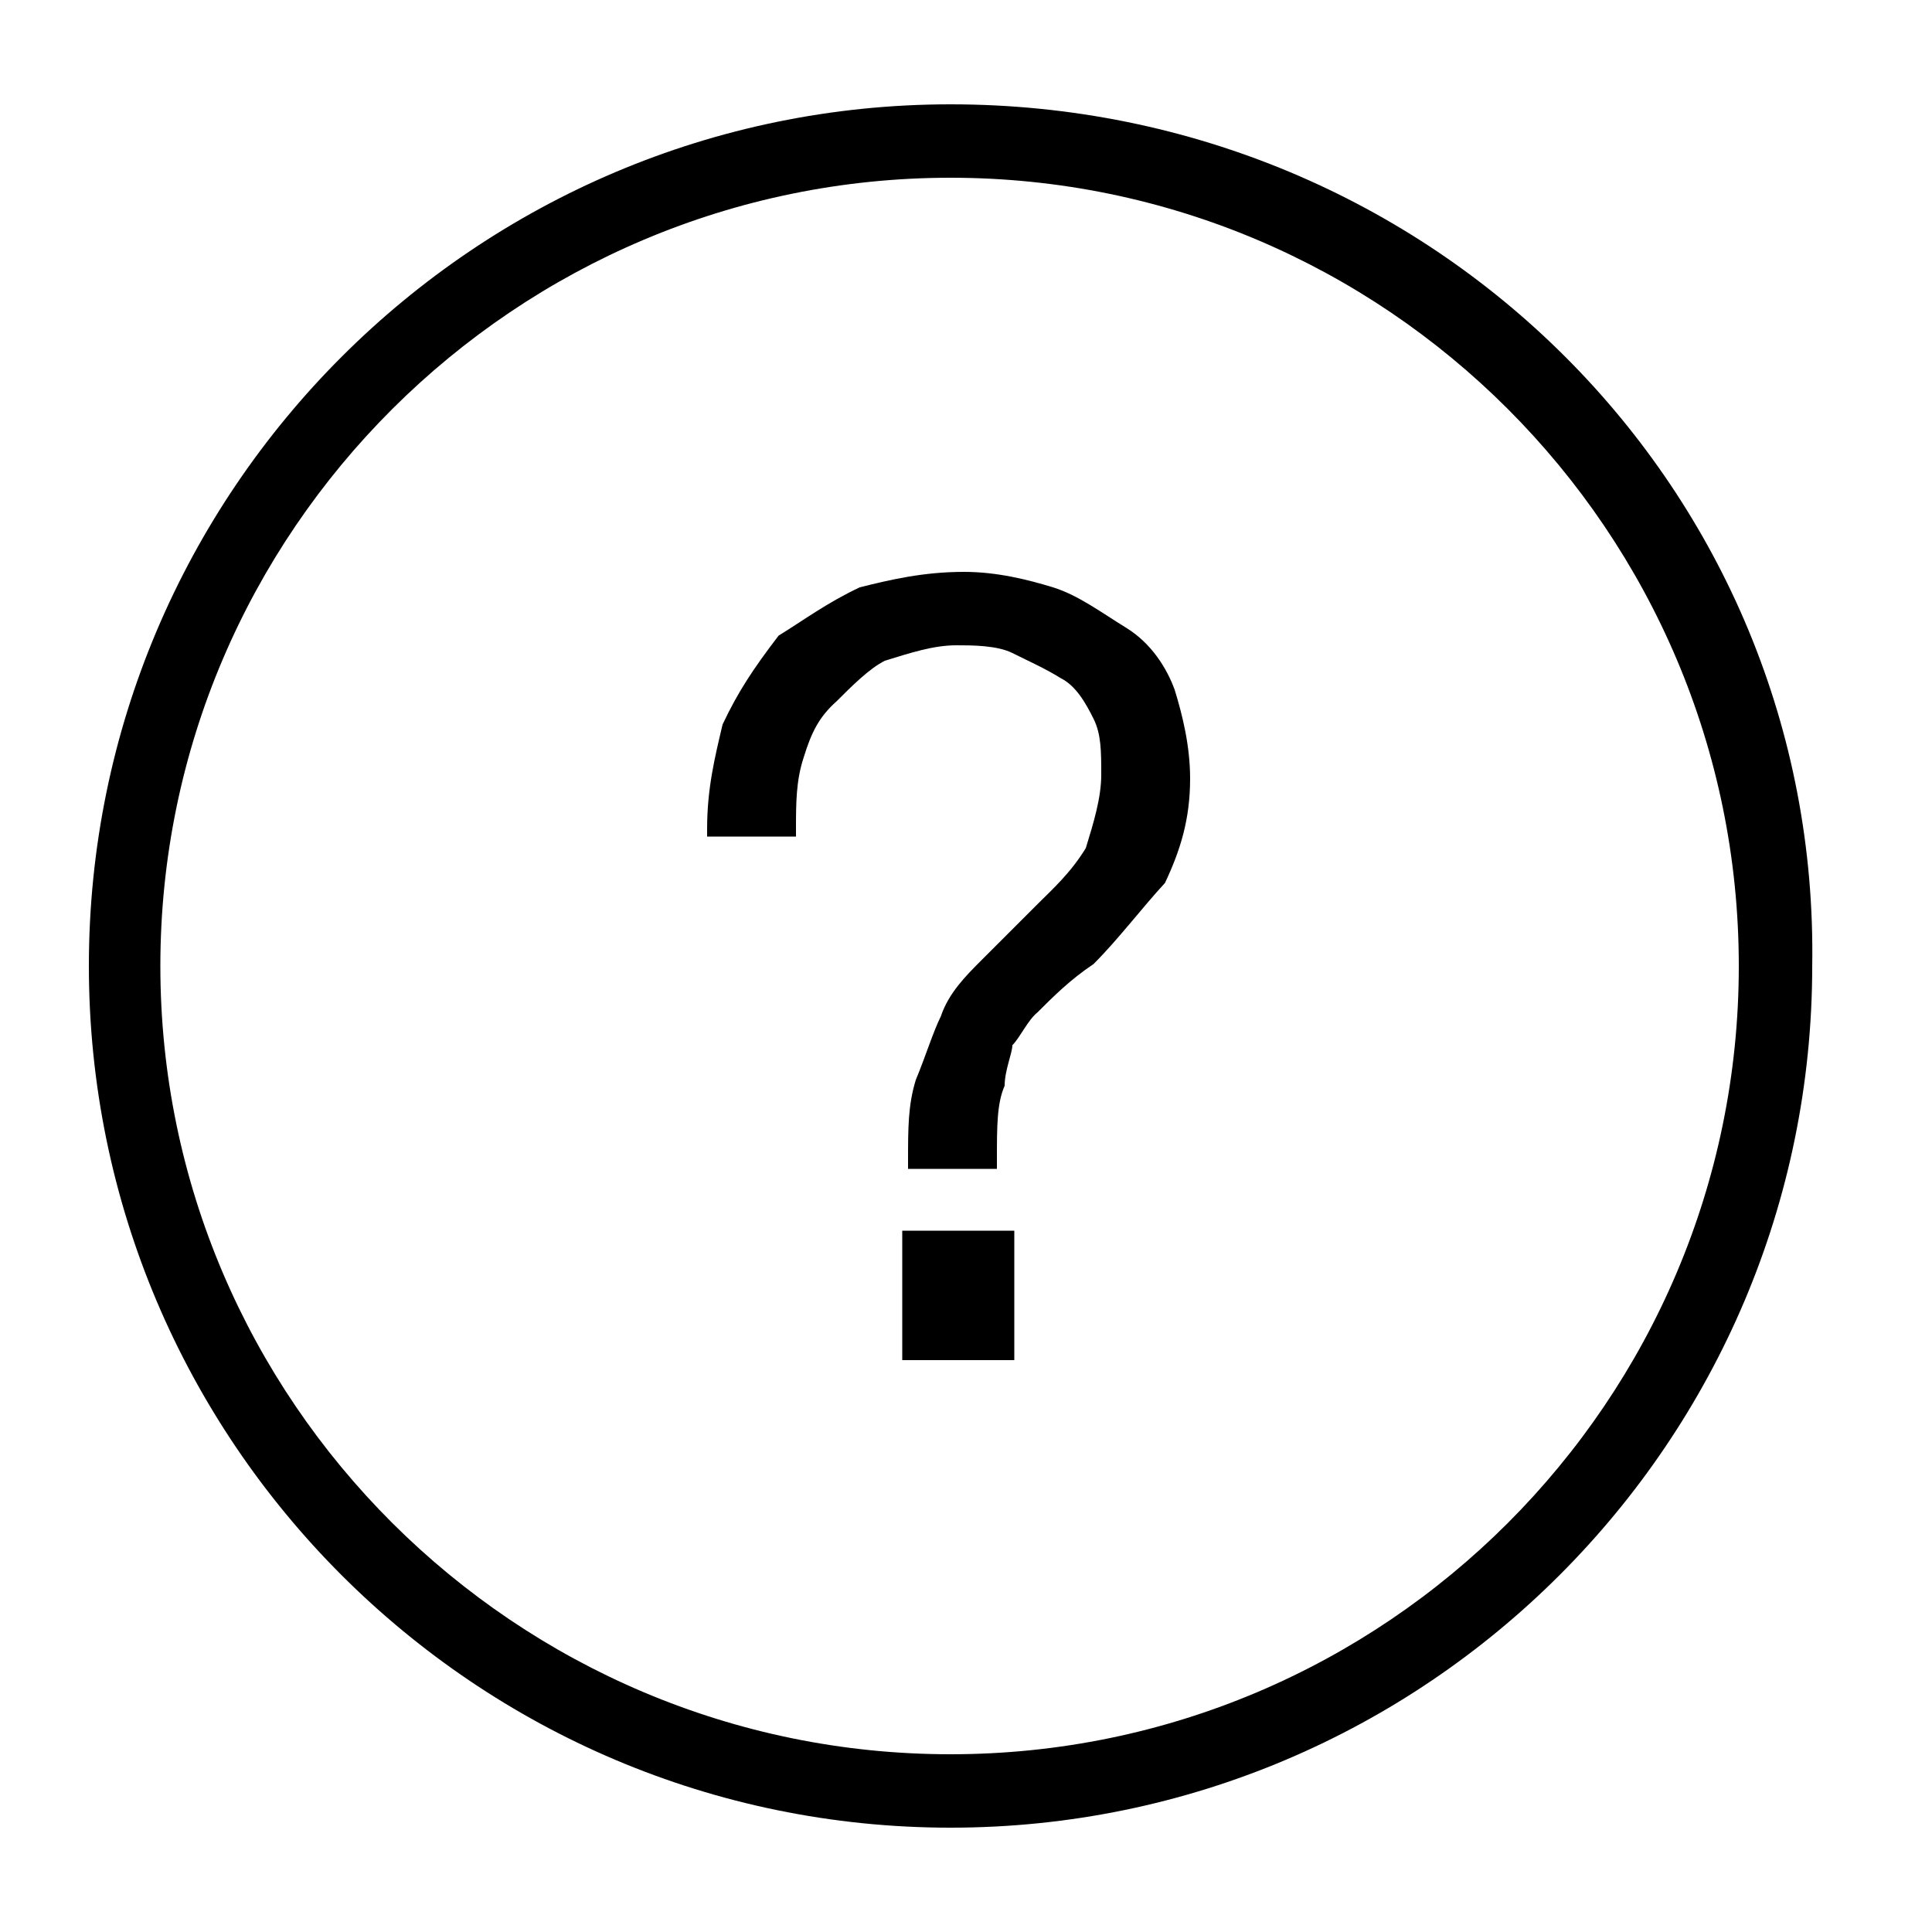
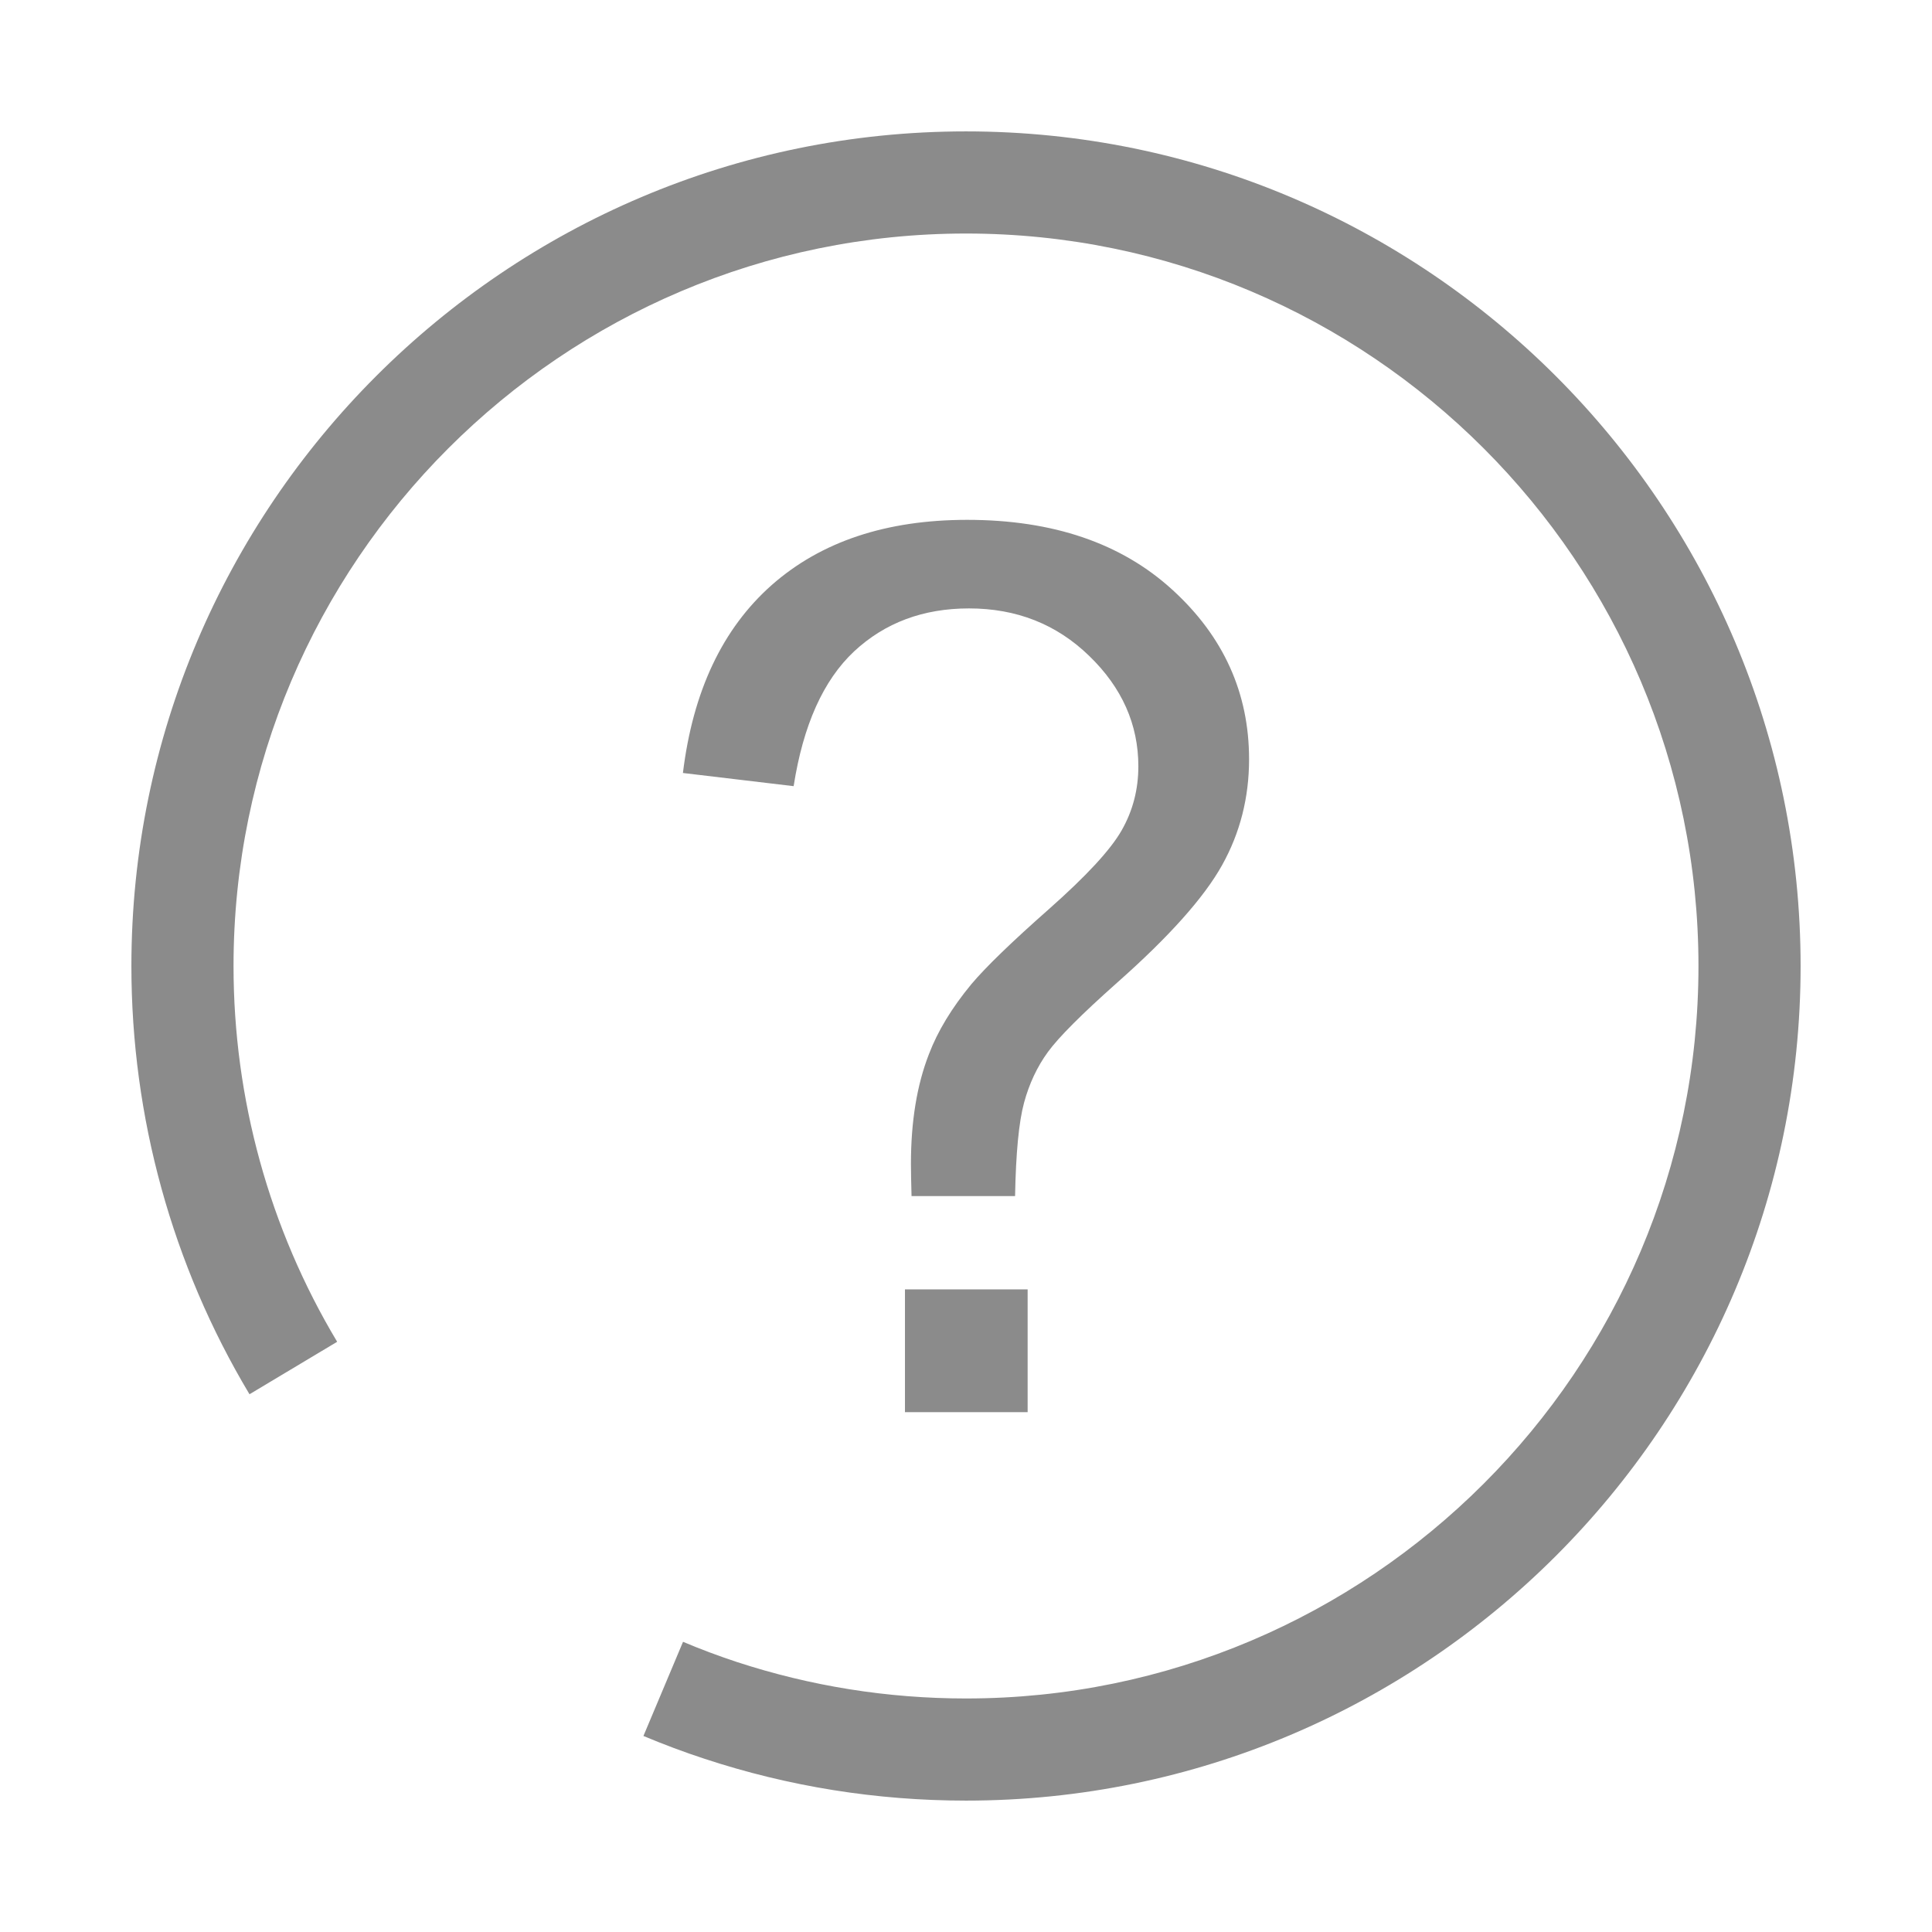
- <svg xmlns="http://www.w3.org/2000/svg" t="1508696218049" class="icon" style="" viewBox="0 0 1024 1024" version="1.1" p-id="5203" width="20" height="20">
+ <svg xmlns="http://www.w3.org/2000/svg" t="1508782028567" class="icon" style="" viewBox="0 0 1024 1024" version="1.1" p-id="3032" width="20" height="20">
  <defs>
    <style type="text/css" />
  </defs>
-   <path d="M596.992 332.8c-13.312-8.192-25.6-17.408-38.912-21.504-13.312-4.096-29.696-8.192-47.104-8.192-21.504 0-38.912 4.096-55.296 8.192-17.408 8.192-29.696 17.408-43.008 25.6-13.312 17.408-21.504 29.696-29.696 47.104-4.096 17.408-8.192 33.792-8.192 55.296l0 4.096 47.104 0 0-4.096c0-13.312 0-25.6 4.096-37.888 4.096-13.312 8.192-21.504 17.408-29.696 8.192-8.192 17.408-17.408 25.6-21.504 13.312-4.096 25.6-8.192 37.888-8.192 8.192 0 21.504 0 29.696 4.096s17.408 8.192 25.6 13.312c8.192 4.096 13.312 13.312 17.408 21.504s4.096 17.408 4.096 29.696-4.096 25.6-8.192 38.912c-8.192 13.312-17.408 21.504-25.6 29.696-13.312 13.312-21.504 21.504-29.696 29.696-8.192 8.192-17.408 17.408-21.504 29.696-4.096 8.192-8.192 21.504-13.312 33.792-4.096 13.312-4.096 25.6-4.096 43.008l0 4.096 47.104 0L528.384 614.4c0-17.408 0-29.696 4.096-38.912 0-8.192 4.096-17.408 4.096-21.504 4.096-4.096 8.192-13.312 13.312-17.408 8.192-8.192 17.408-17.408 29.696-25.6 13.312-13.312 25.6-29.696 37.888-43.008 8.192-17.408 13.312-33.792 13.312-55.296 0-17.408-4.096-33.792-8.192-47.104C618.496 354.304 610.304 340.992 596.992 332.8zM478.208 720.896l59.392 0 0-68.608-59.392 0L478.208 720.896zM503.808 55.296C251.904 55.296 47.104 260.096 47.104 512s204.8 456.704 456.704 456.704 456.704-204.8 456.704-456.704C964.608 260.096 759.808 55.296 503.808 55.296zM503.808 929.792C273.408 929.792 84.992 742.4 84.992 512S273.408 94.208 503.808 94.208 921.6 281.6 921.6 512 734.208 929.792 503.808 929.792z" p-id="5204" />
+   <path d="M511.998 954.361c-47.339 0-93.968-7.451-138.534-22.153-10.995-3.591-21.809-7.665-32.433-12.107l20.988-49.907c9.251 3.912 18.741 7.458 28.336 10.628 39.146 12.85 80.067 19.403 121.643 19.403 214.058 0 388.225-174.144 388.225-388.199s-174.167-388.251-388.225-388.251c-214.054 0-388.222 174.197-388.222 388.251 0 70.317 18.978 139.148 54.927 199.146l-46.467 27.81c-40.948-68.412-62.594-146.864-62.594-226.956 0-243.925 198.432-442.386 442.356-442.386 243.928 0 442.36 198.46 442.36 442.386S755.926 954.361 511.998 954.361z" p-id="3033" fill="#8b8b8b" />
+   <path d="M538.01 633.962c0.423-22.837 2.008-39.335 4.758-49.485 2.748-10.15 6.976-19.138 12.687-26.959 5.708-7.824 17.87-19.983 36.478-36.533 27.701-24.478 46.31-45.359 55.828-62.489 9.515-17.073 14.273-35.785 14.273-56.086 0-35.107-13.534-65.08-40.602-89.772-27.067-24.743-63.334-37.108-108.799-37.108-42.929 0-77.449 11.519-103.567 34.518-26.116 23.103-41.815 56.304-47.103 99.651l58.681 6.98c5.076-32.408 15.755-56.144 32.04-71.421 16.282-15.174 36.582-22.787 60.903-22.787 25.163 0 46.415 8.355 63.756 25.215 17.34 16.762 26.008 36.32 26.008 58.474 0 12.314-2.957 23.633-8.878 33.99-5.921 10.364-18.771 24.213-38.542 41.712-19.77 17.447-33.463 30.717-41.077 39.757-10.363 12.532-17.869 24.904-22.522 37.165-6.343 16.285-9.515 35.63-9.515 58.049 0 3.809 0.104 9.466 0.317 17.129L538.01 633.962zM544.671 748.471l0-65.08-65.025 0 0 65.08L544.671 748.471z" p-id="3034" fill="#8b8b8b" />
</svg>
